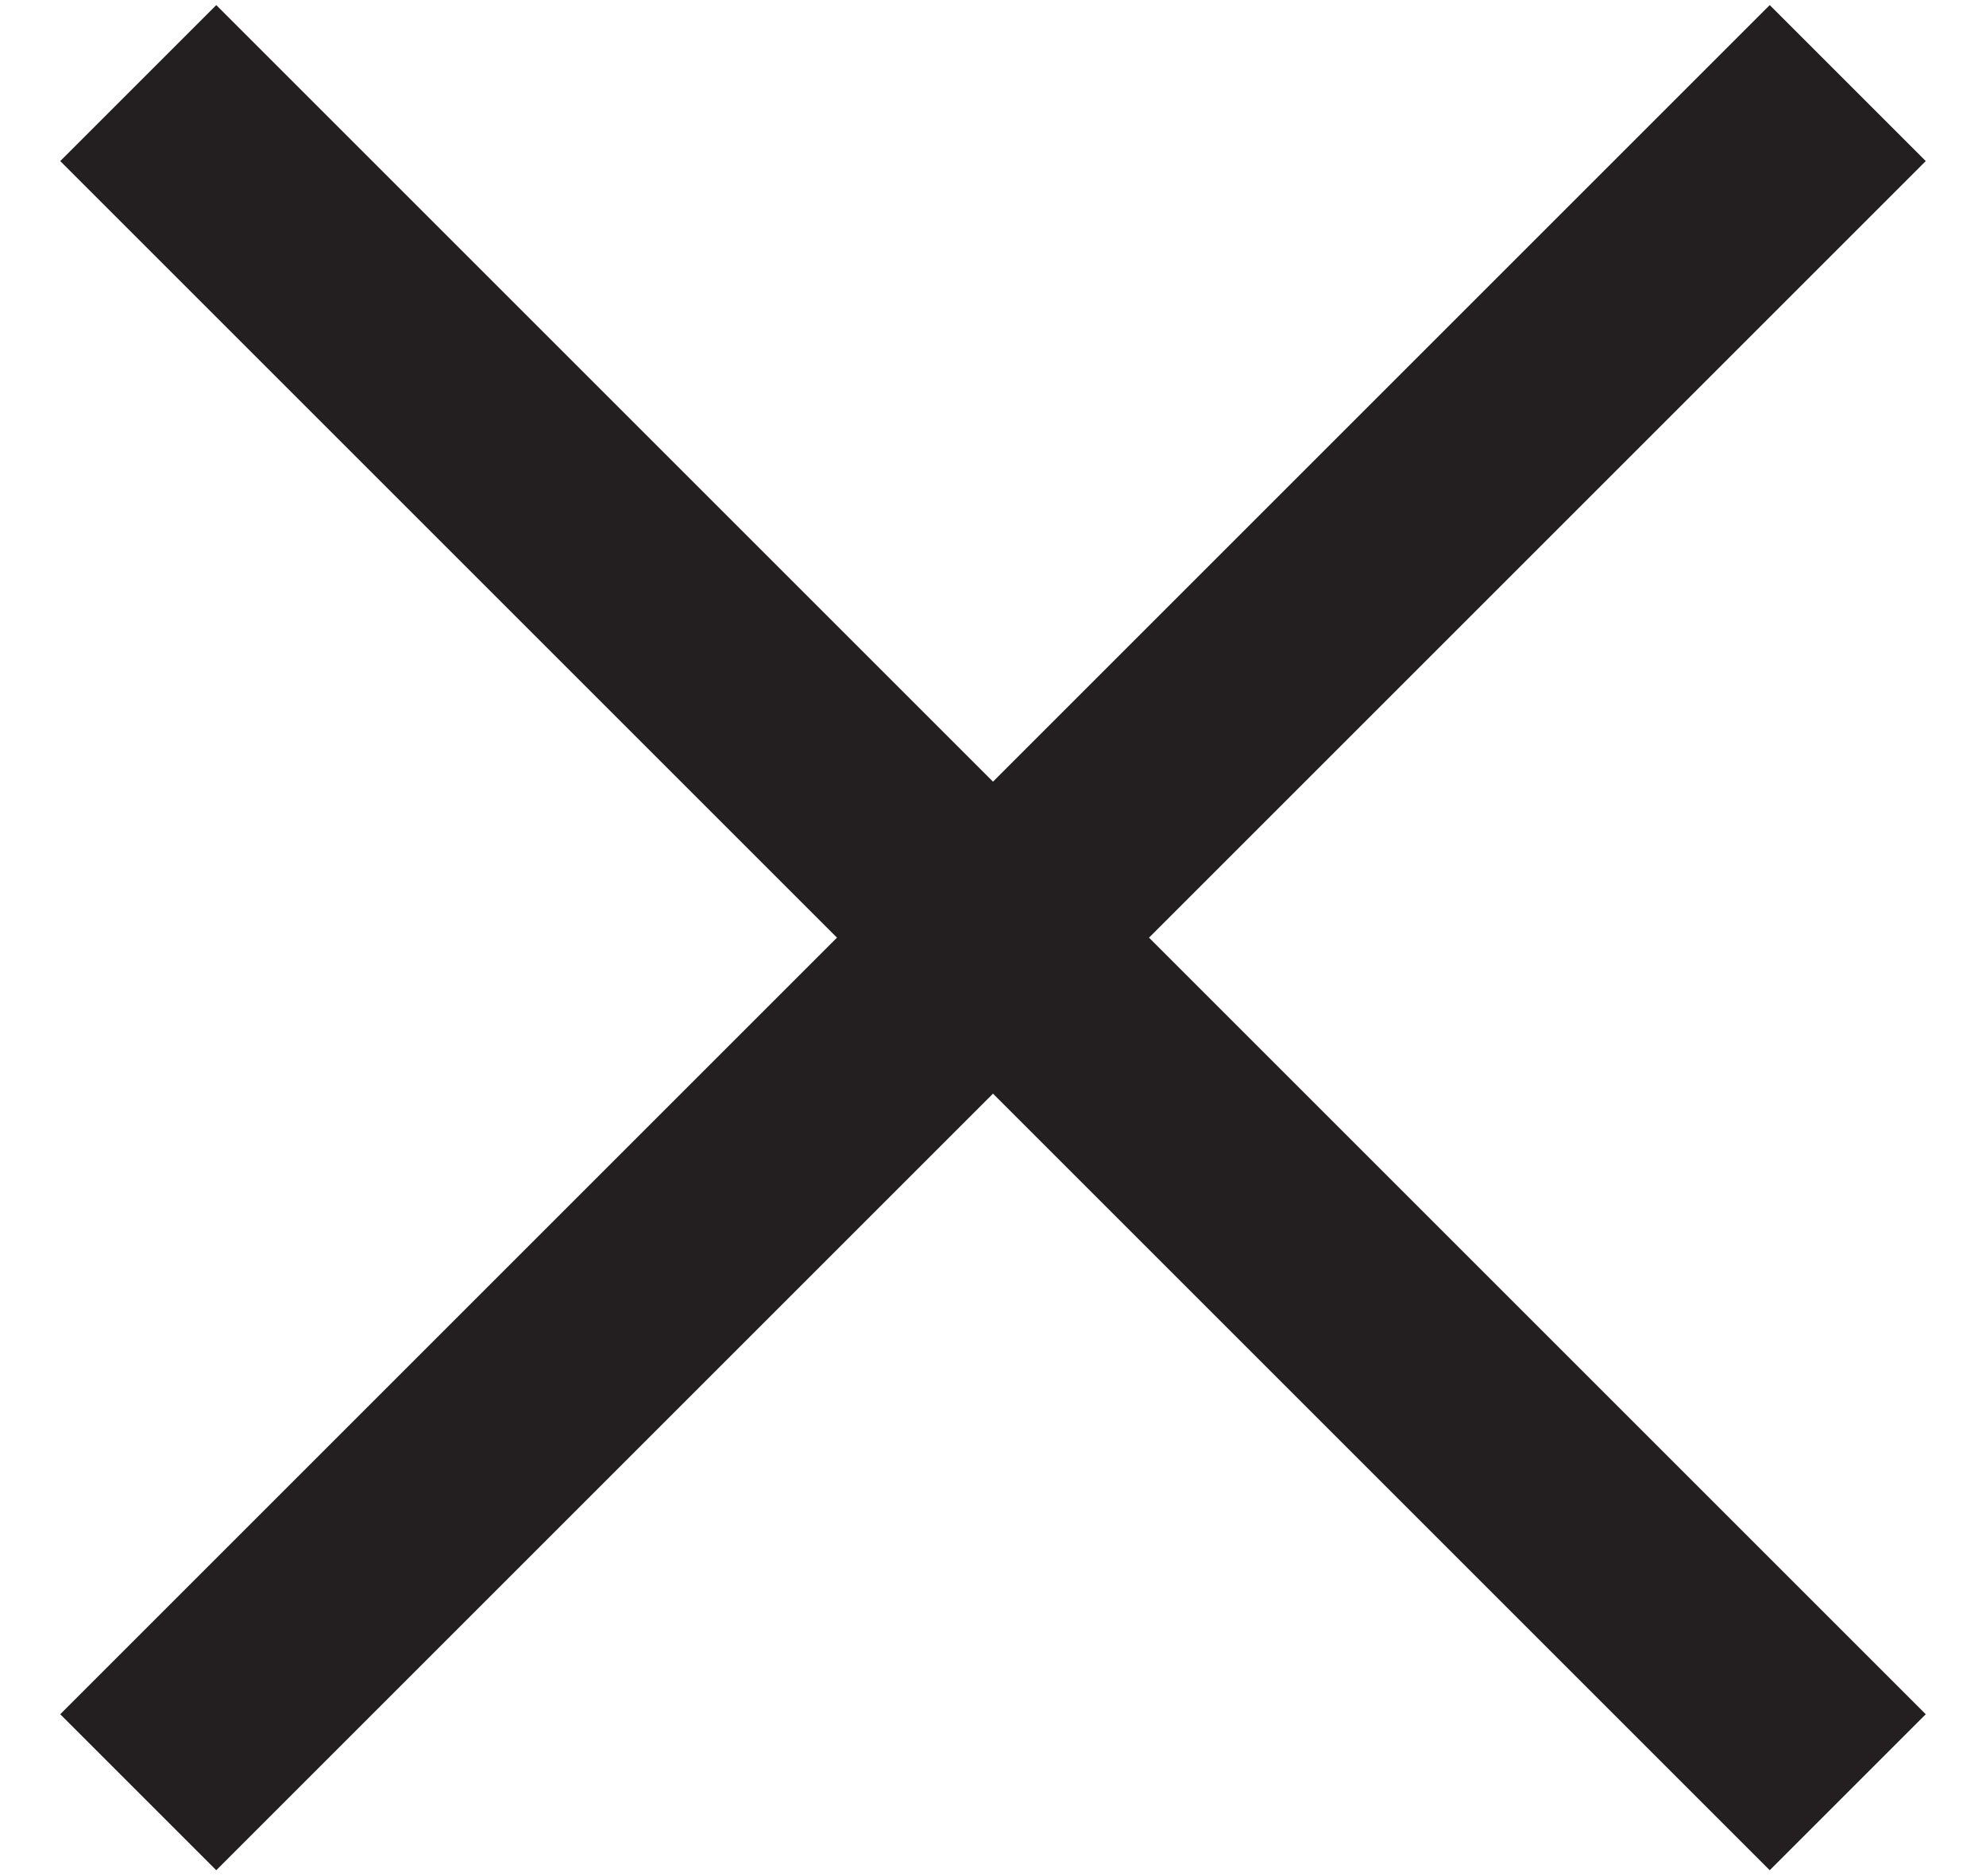
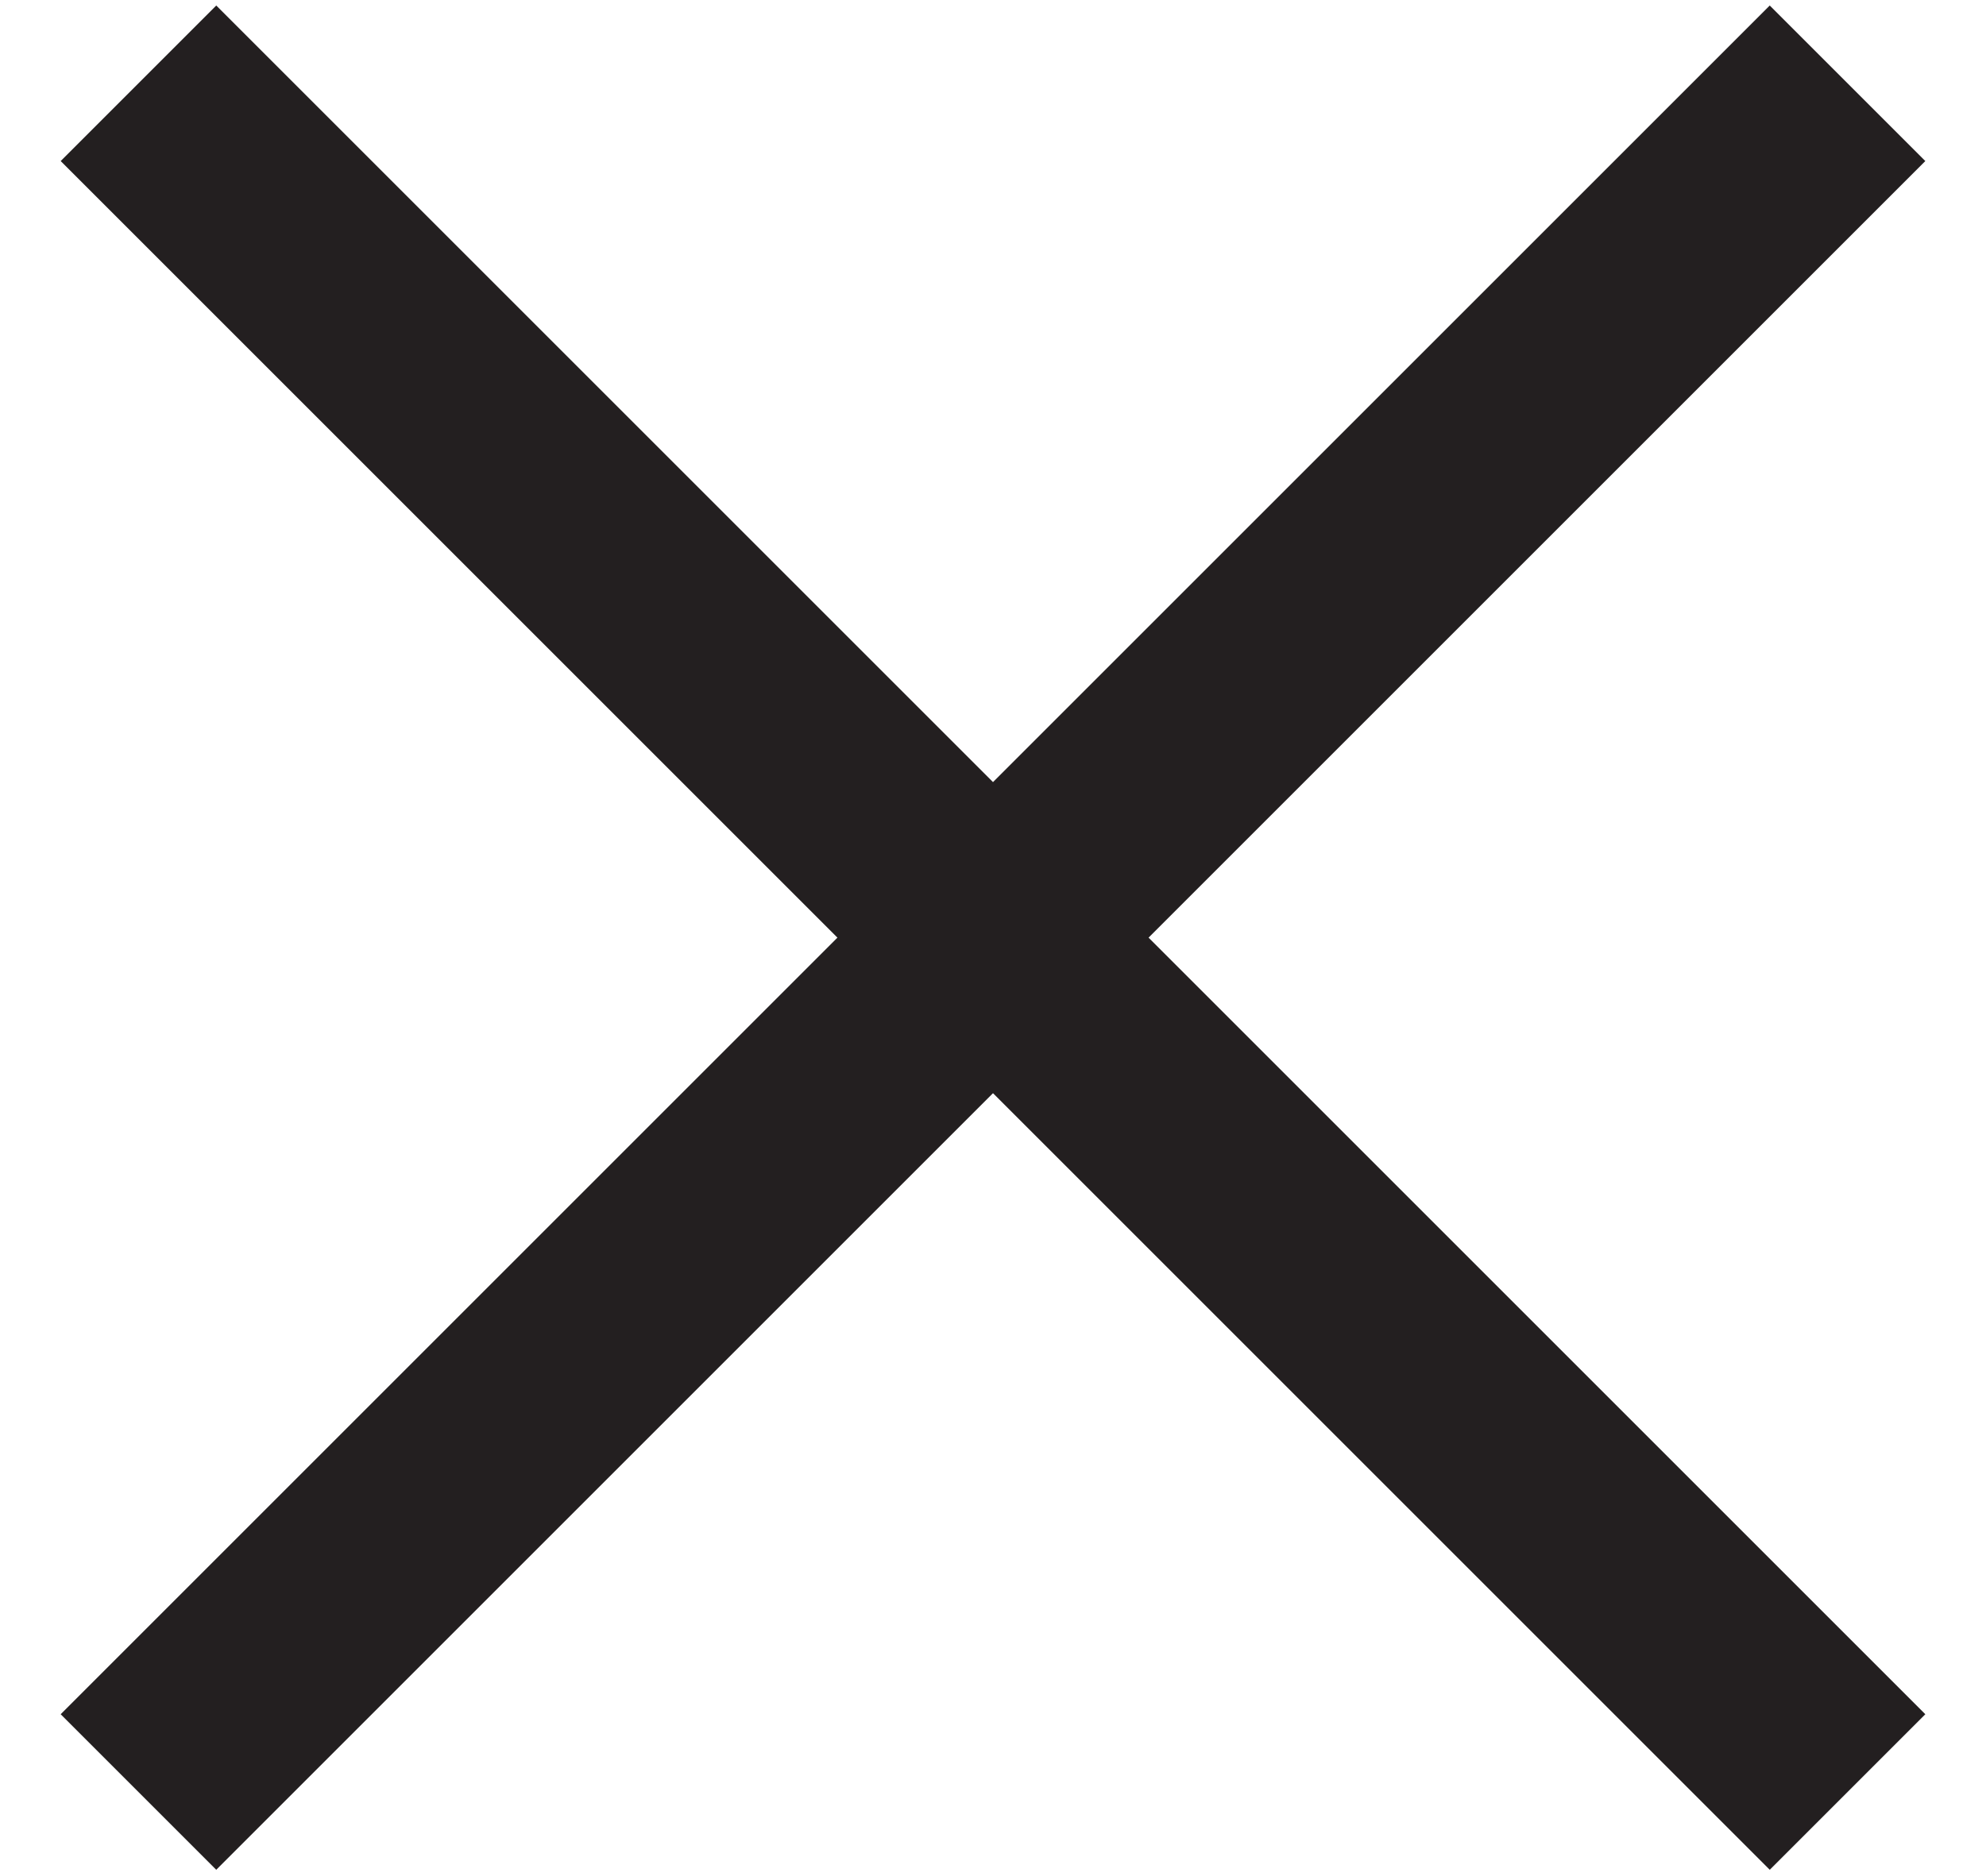
<svg xmlns="http://www.w3.org/2000/svg" width="18" height="17">
-   <path fill="#231F20" d="M17.454 1.46L16.04.046 9 7.086 1.96.046.546 1.46l7.04 7.04-7.04 7.04 1.414 1.414L9 9.914l7.04 7.04 1.414-1.414-7.04-7.04z" />
+   <path fill="#231F20" d="M17.45 1.46L16.04.05 9 7.09 1.96.05.55 1.46 7.59 8.5.55 15.54l1.41 1.41L9 9.91l7.04 7.04 1.41-1.41-7.04-7.04z" />
</svg>
